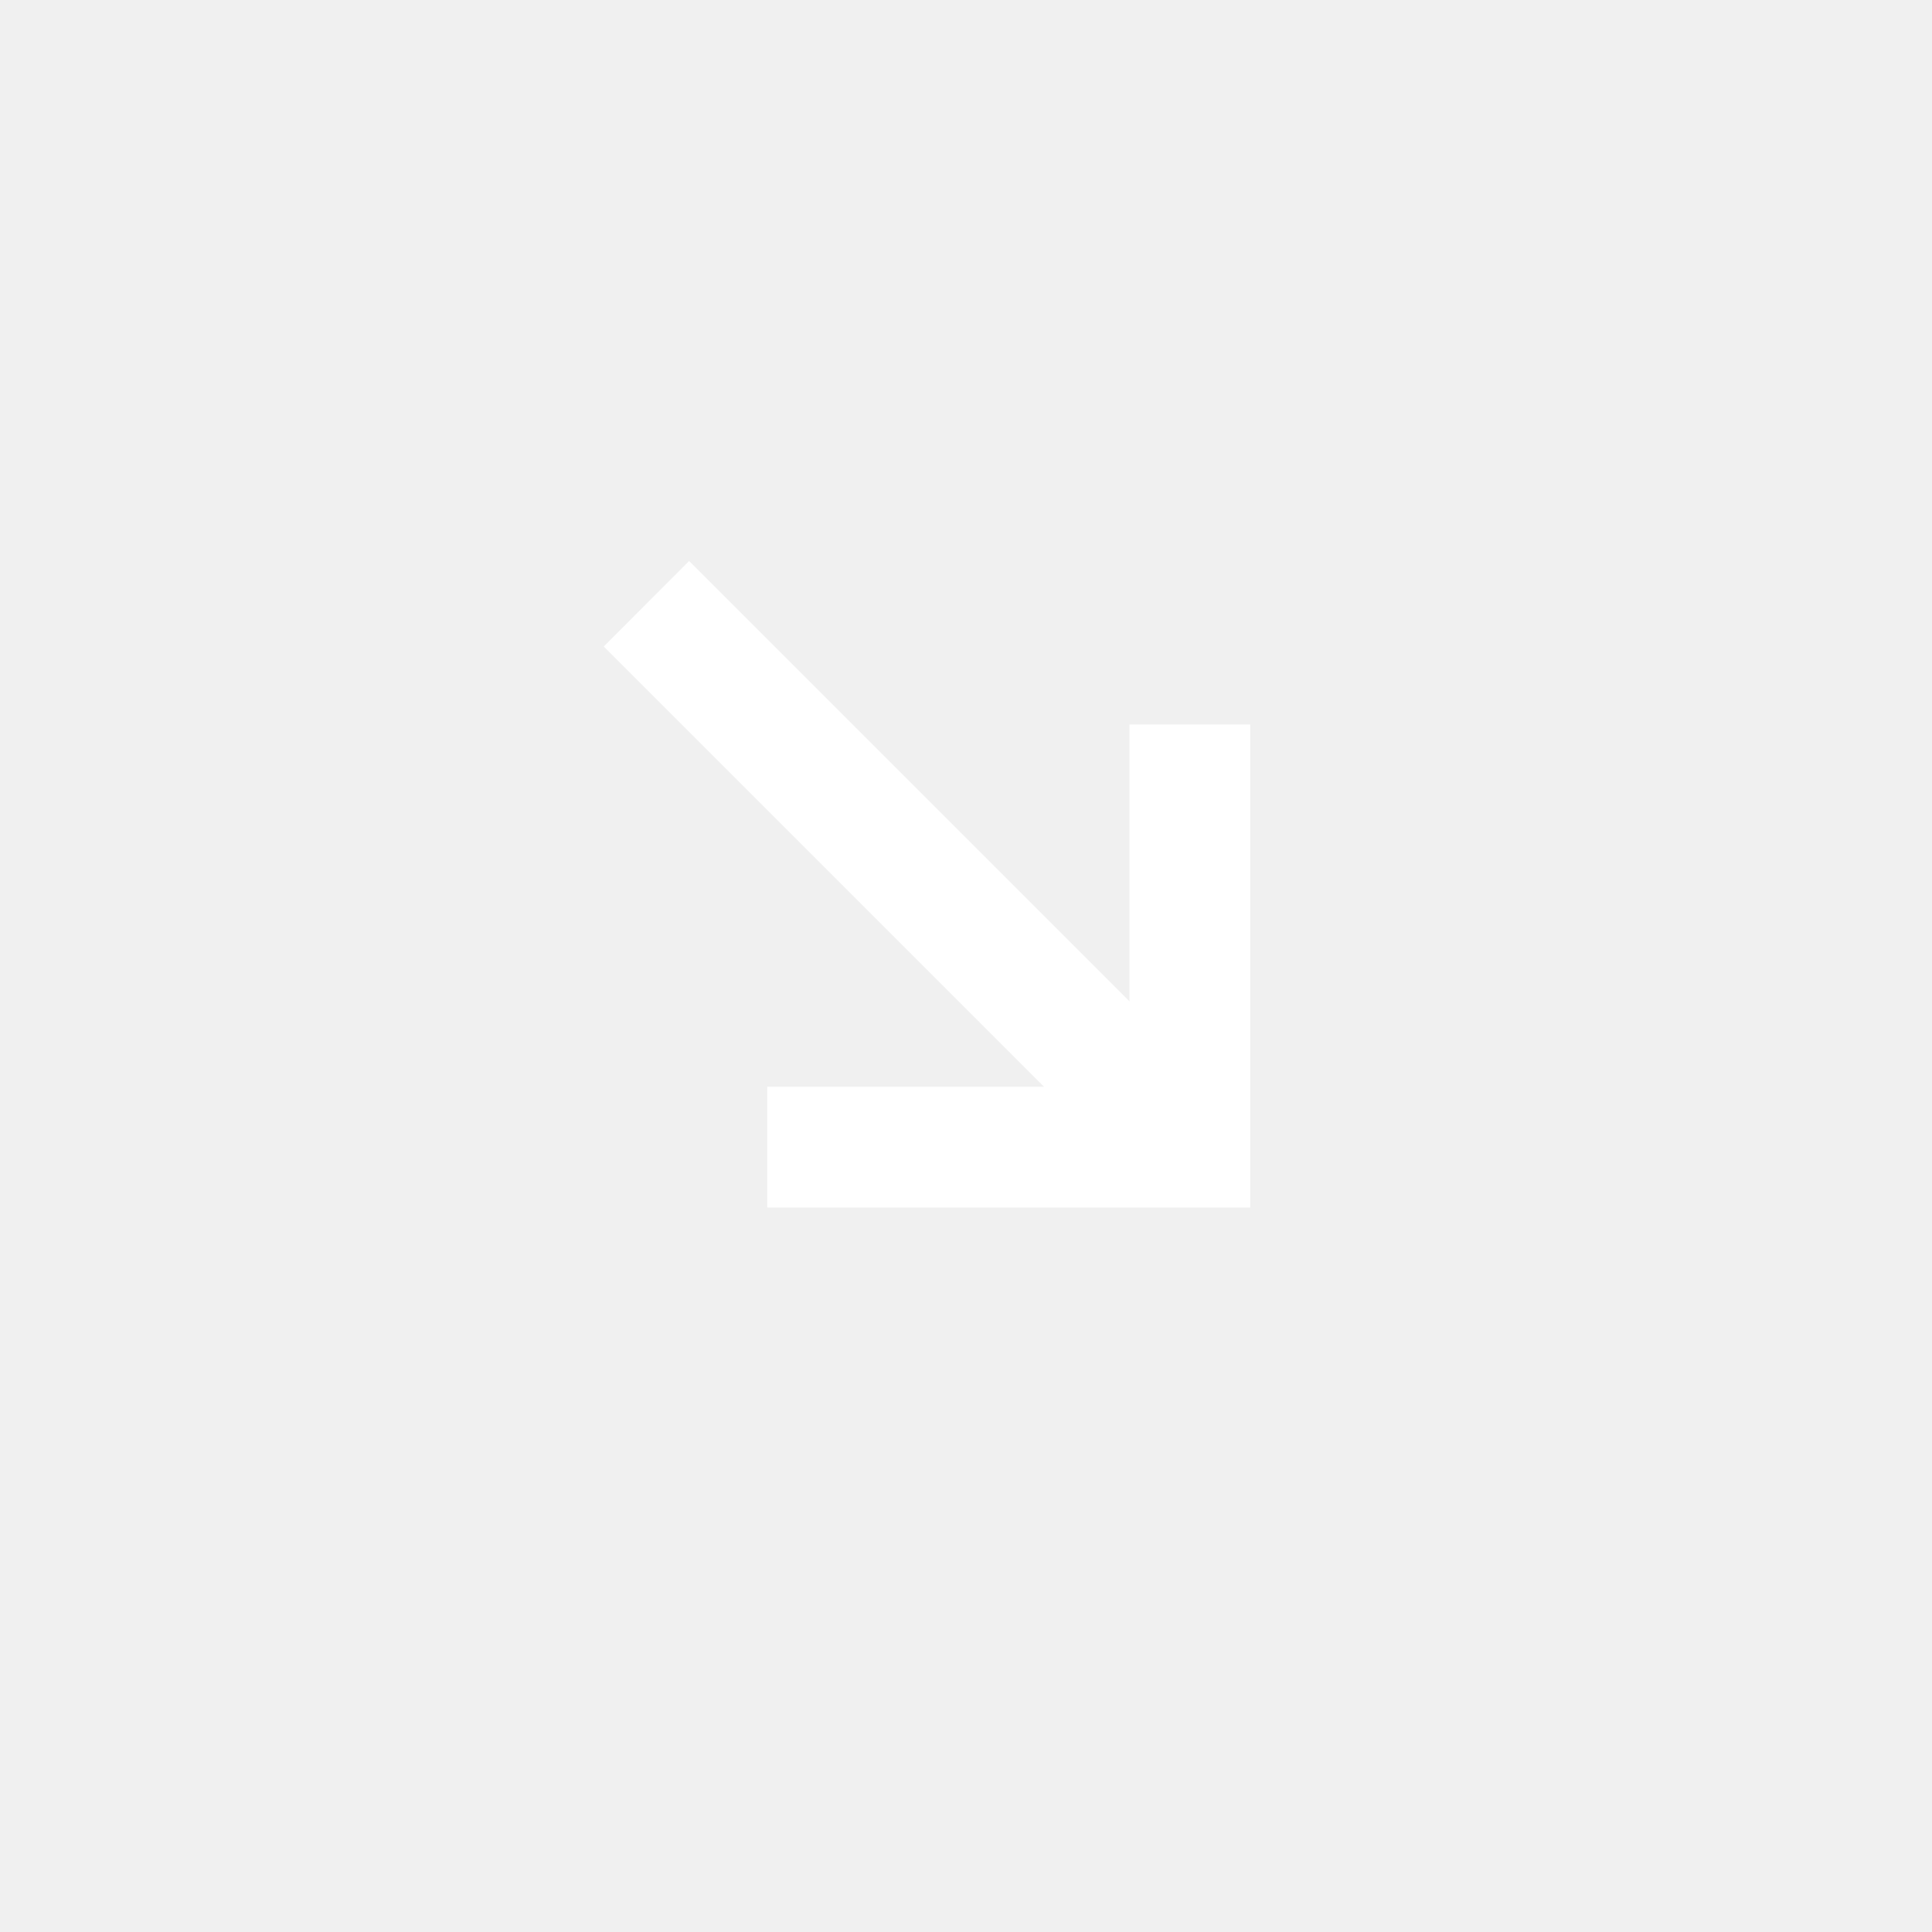
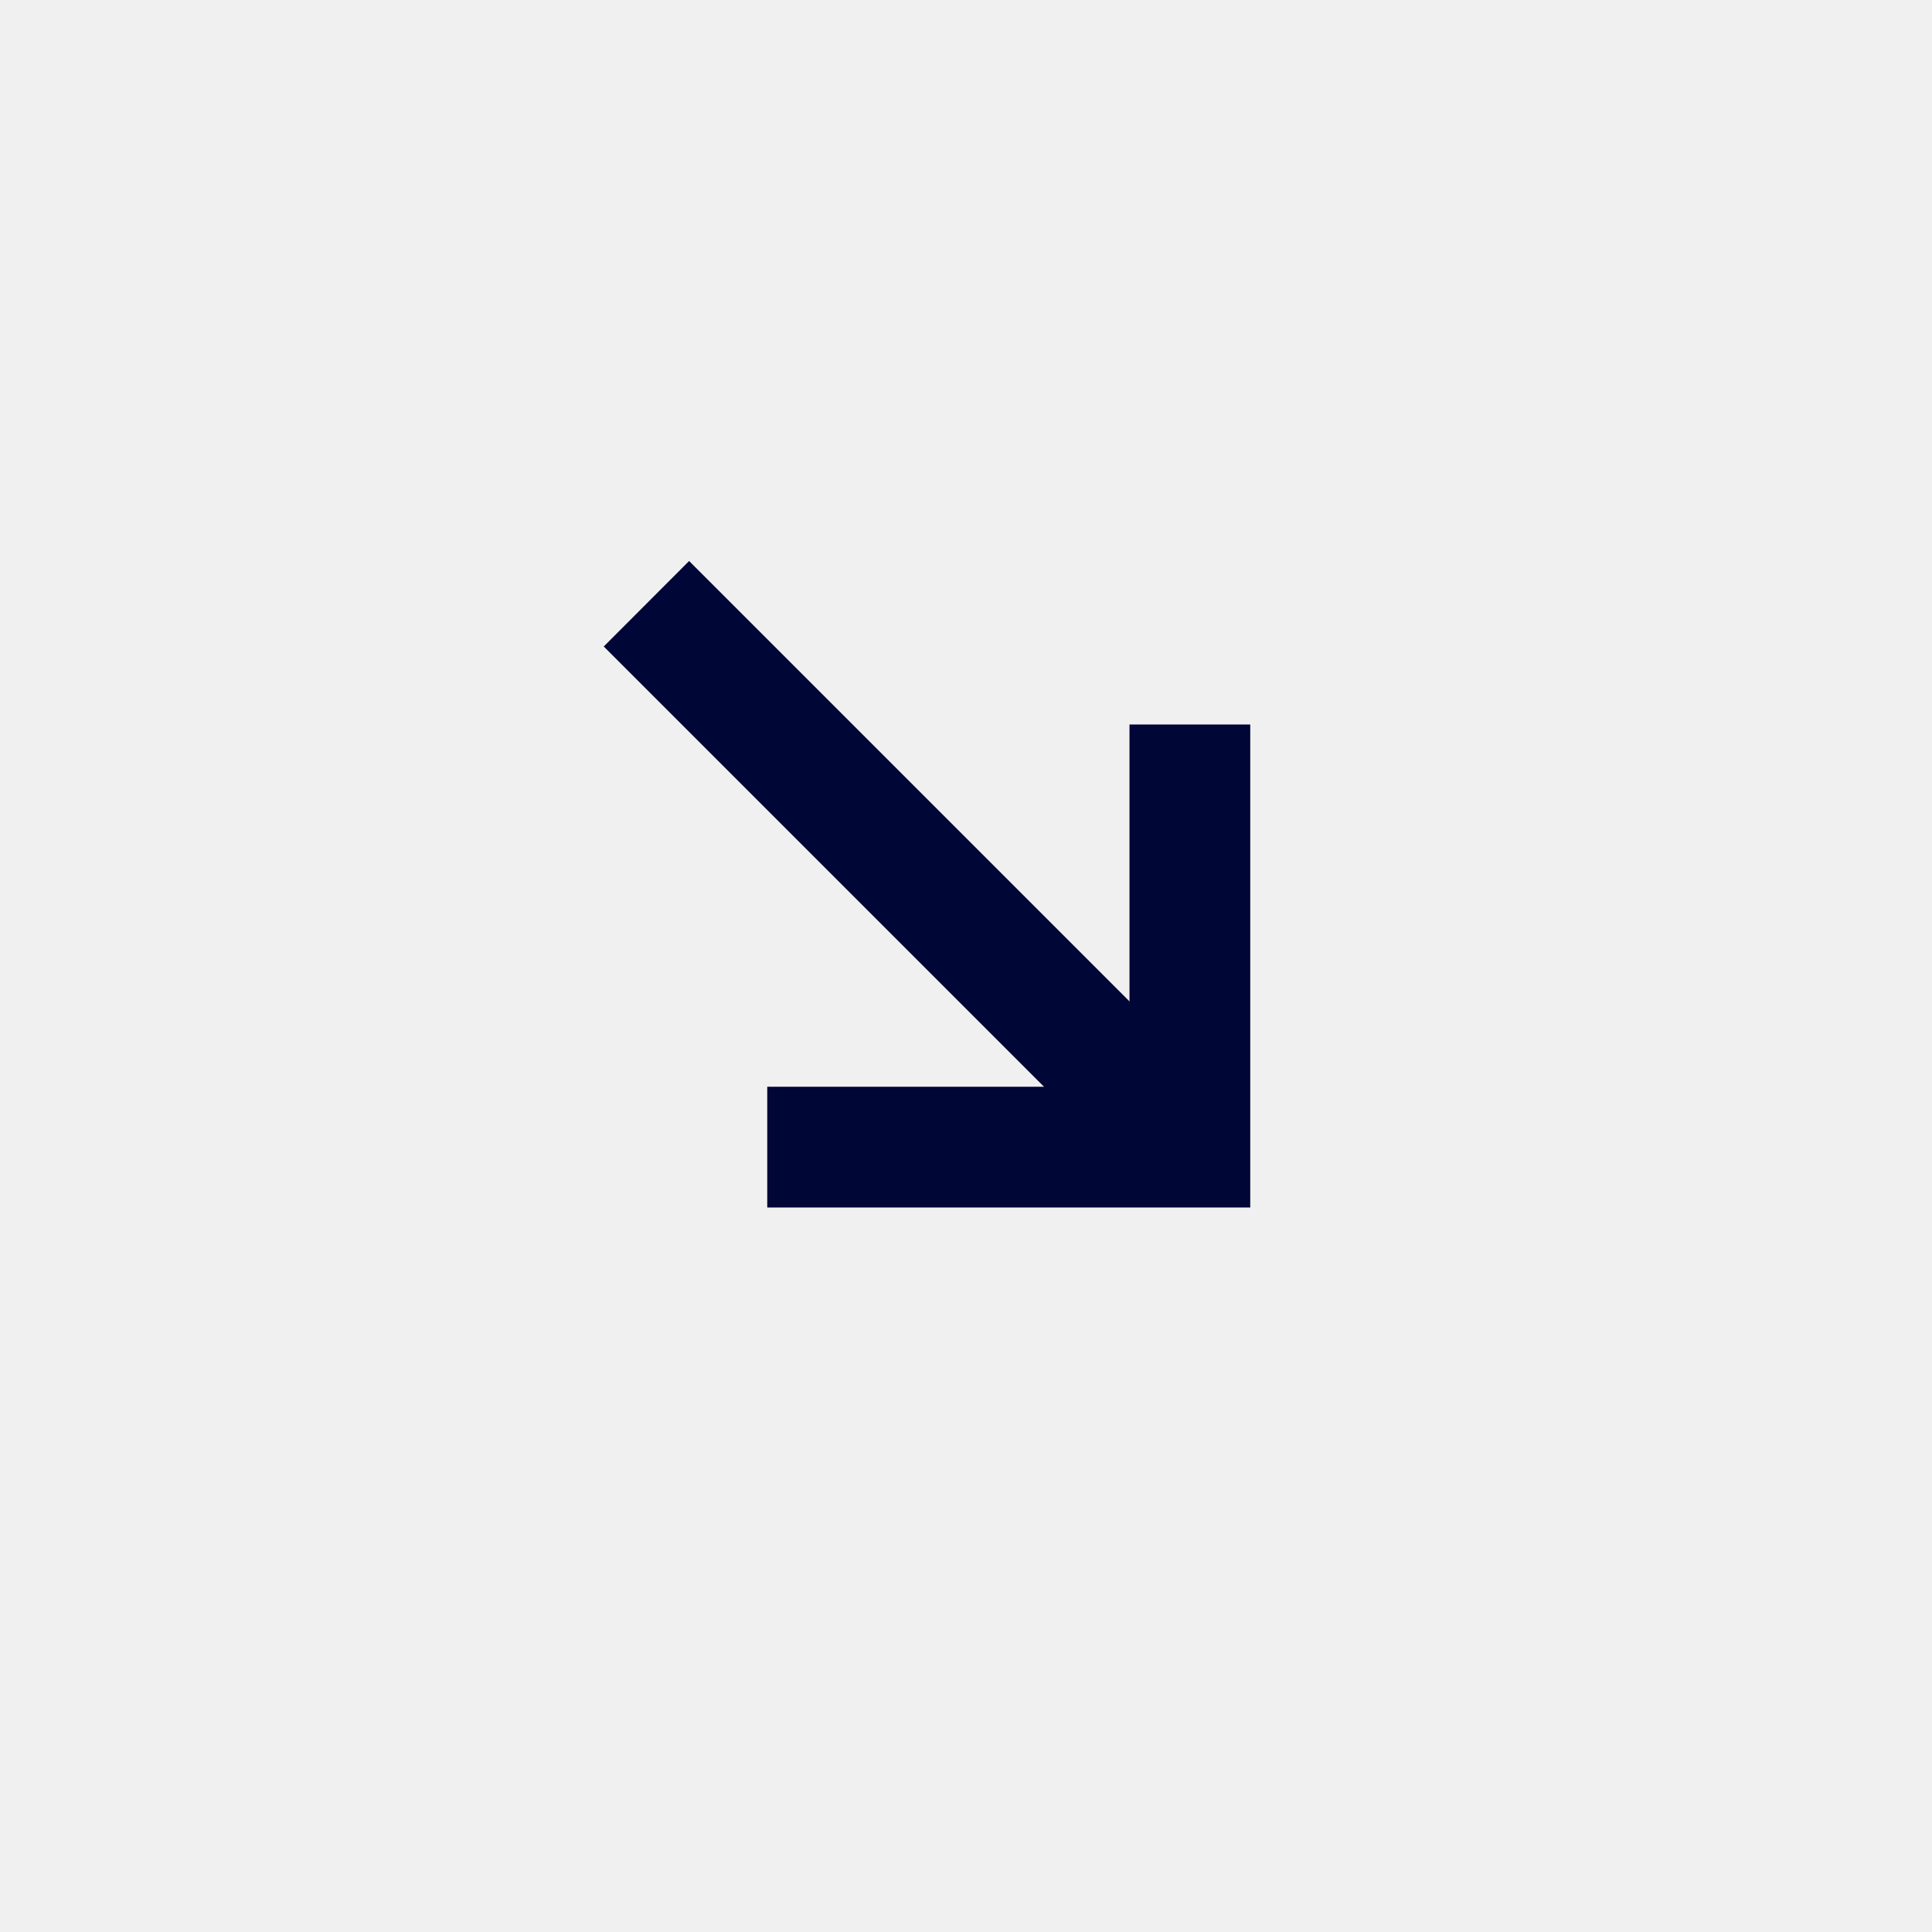
<svg xmlns="http://www.w3.org/2000/svg" width="16" height="16" viewBox="0 0 16 16" fill="none">
-   <path fill-rule="evenodd" clip-rule="evenodd" d="M9.354 9H6.354V10L10.354 10V6H9.354V9Z" fill="#fff" />
-   <path fill-rule="evenodd" clip-rule="evenodd" d="M5 5.354L9.5 9.854L10.207 9.146L5.707 4.646L5 5.354Z" fill="#fff" />
+   <path fill-rule="evenodd" clip-rule="evenodd" d="M9.354 9H6.354V10L10.354 10V6H9.354V9Z" fill="#000636" />
+   <path fill-rule="evenodd" clip-rule="evenodd" d="M5 5.354L9.5 9.854L10.207 9.146L5.707 4.646L5 5.354Z" fill="#000636" />
</svg>
